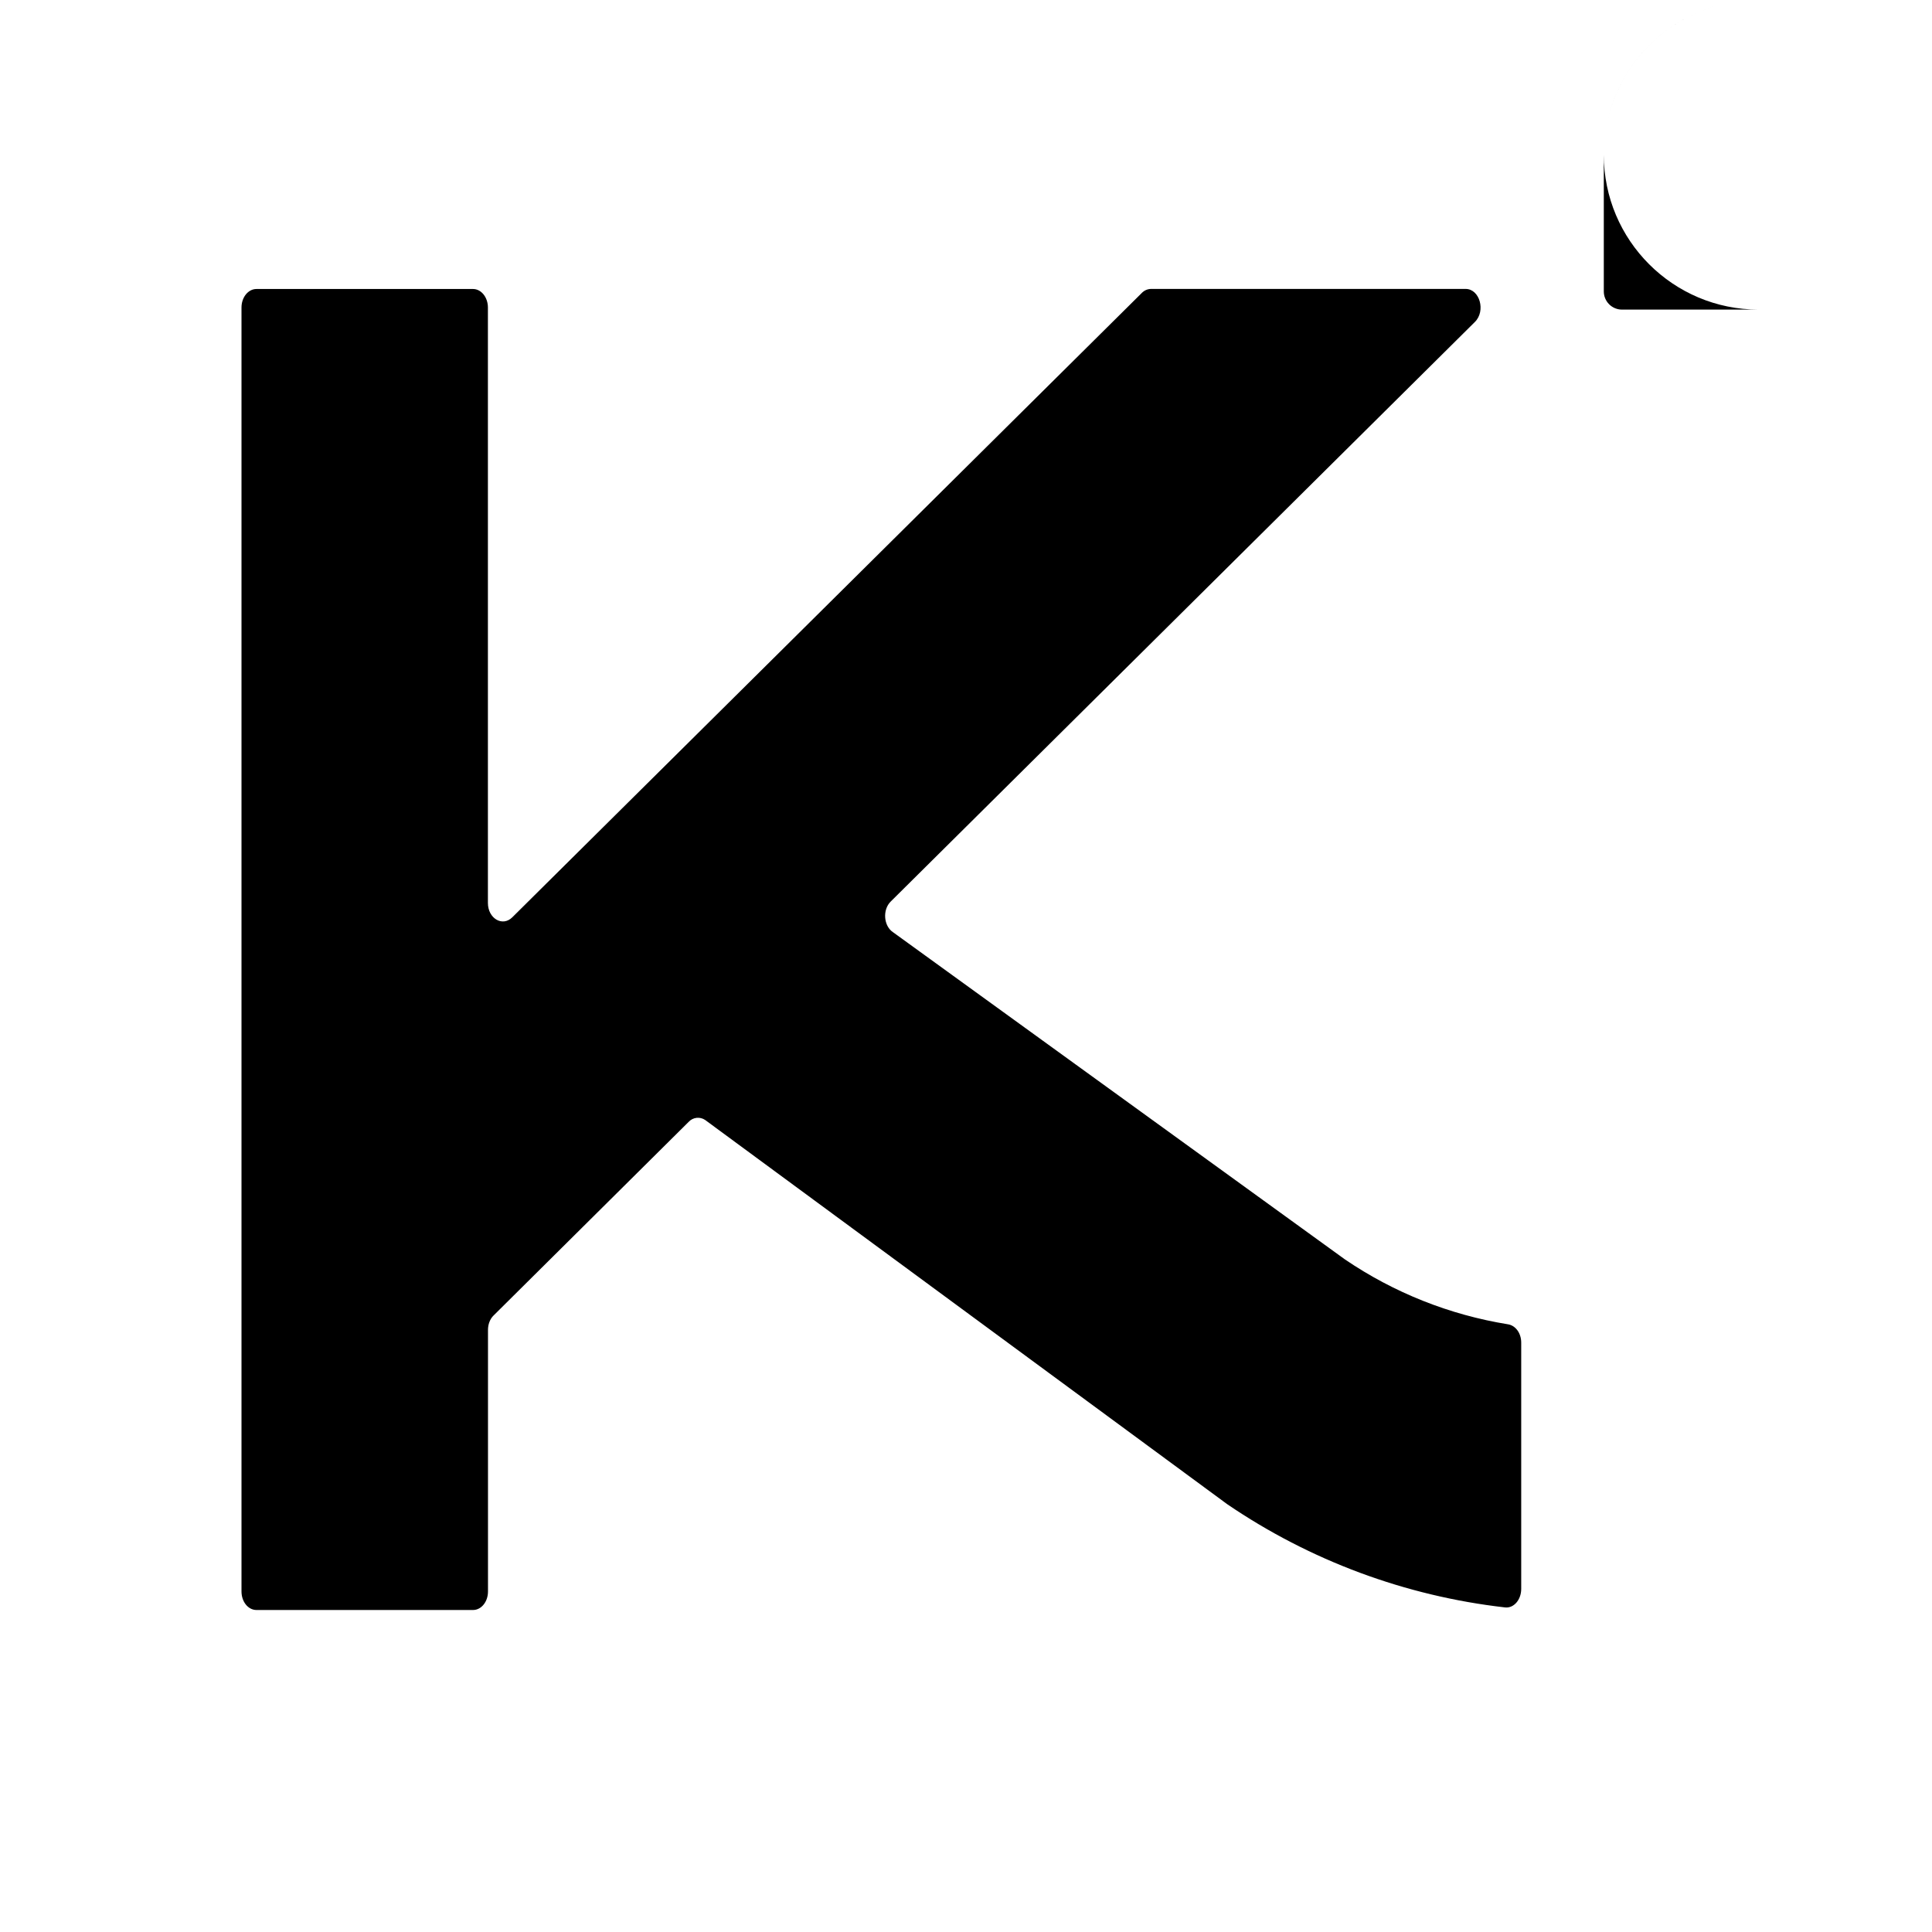
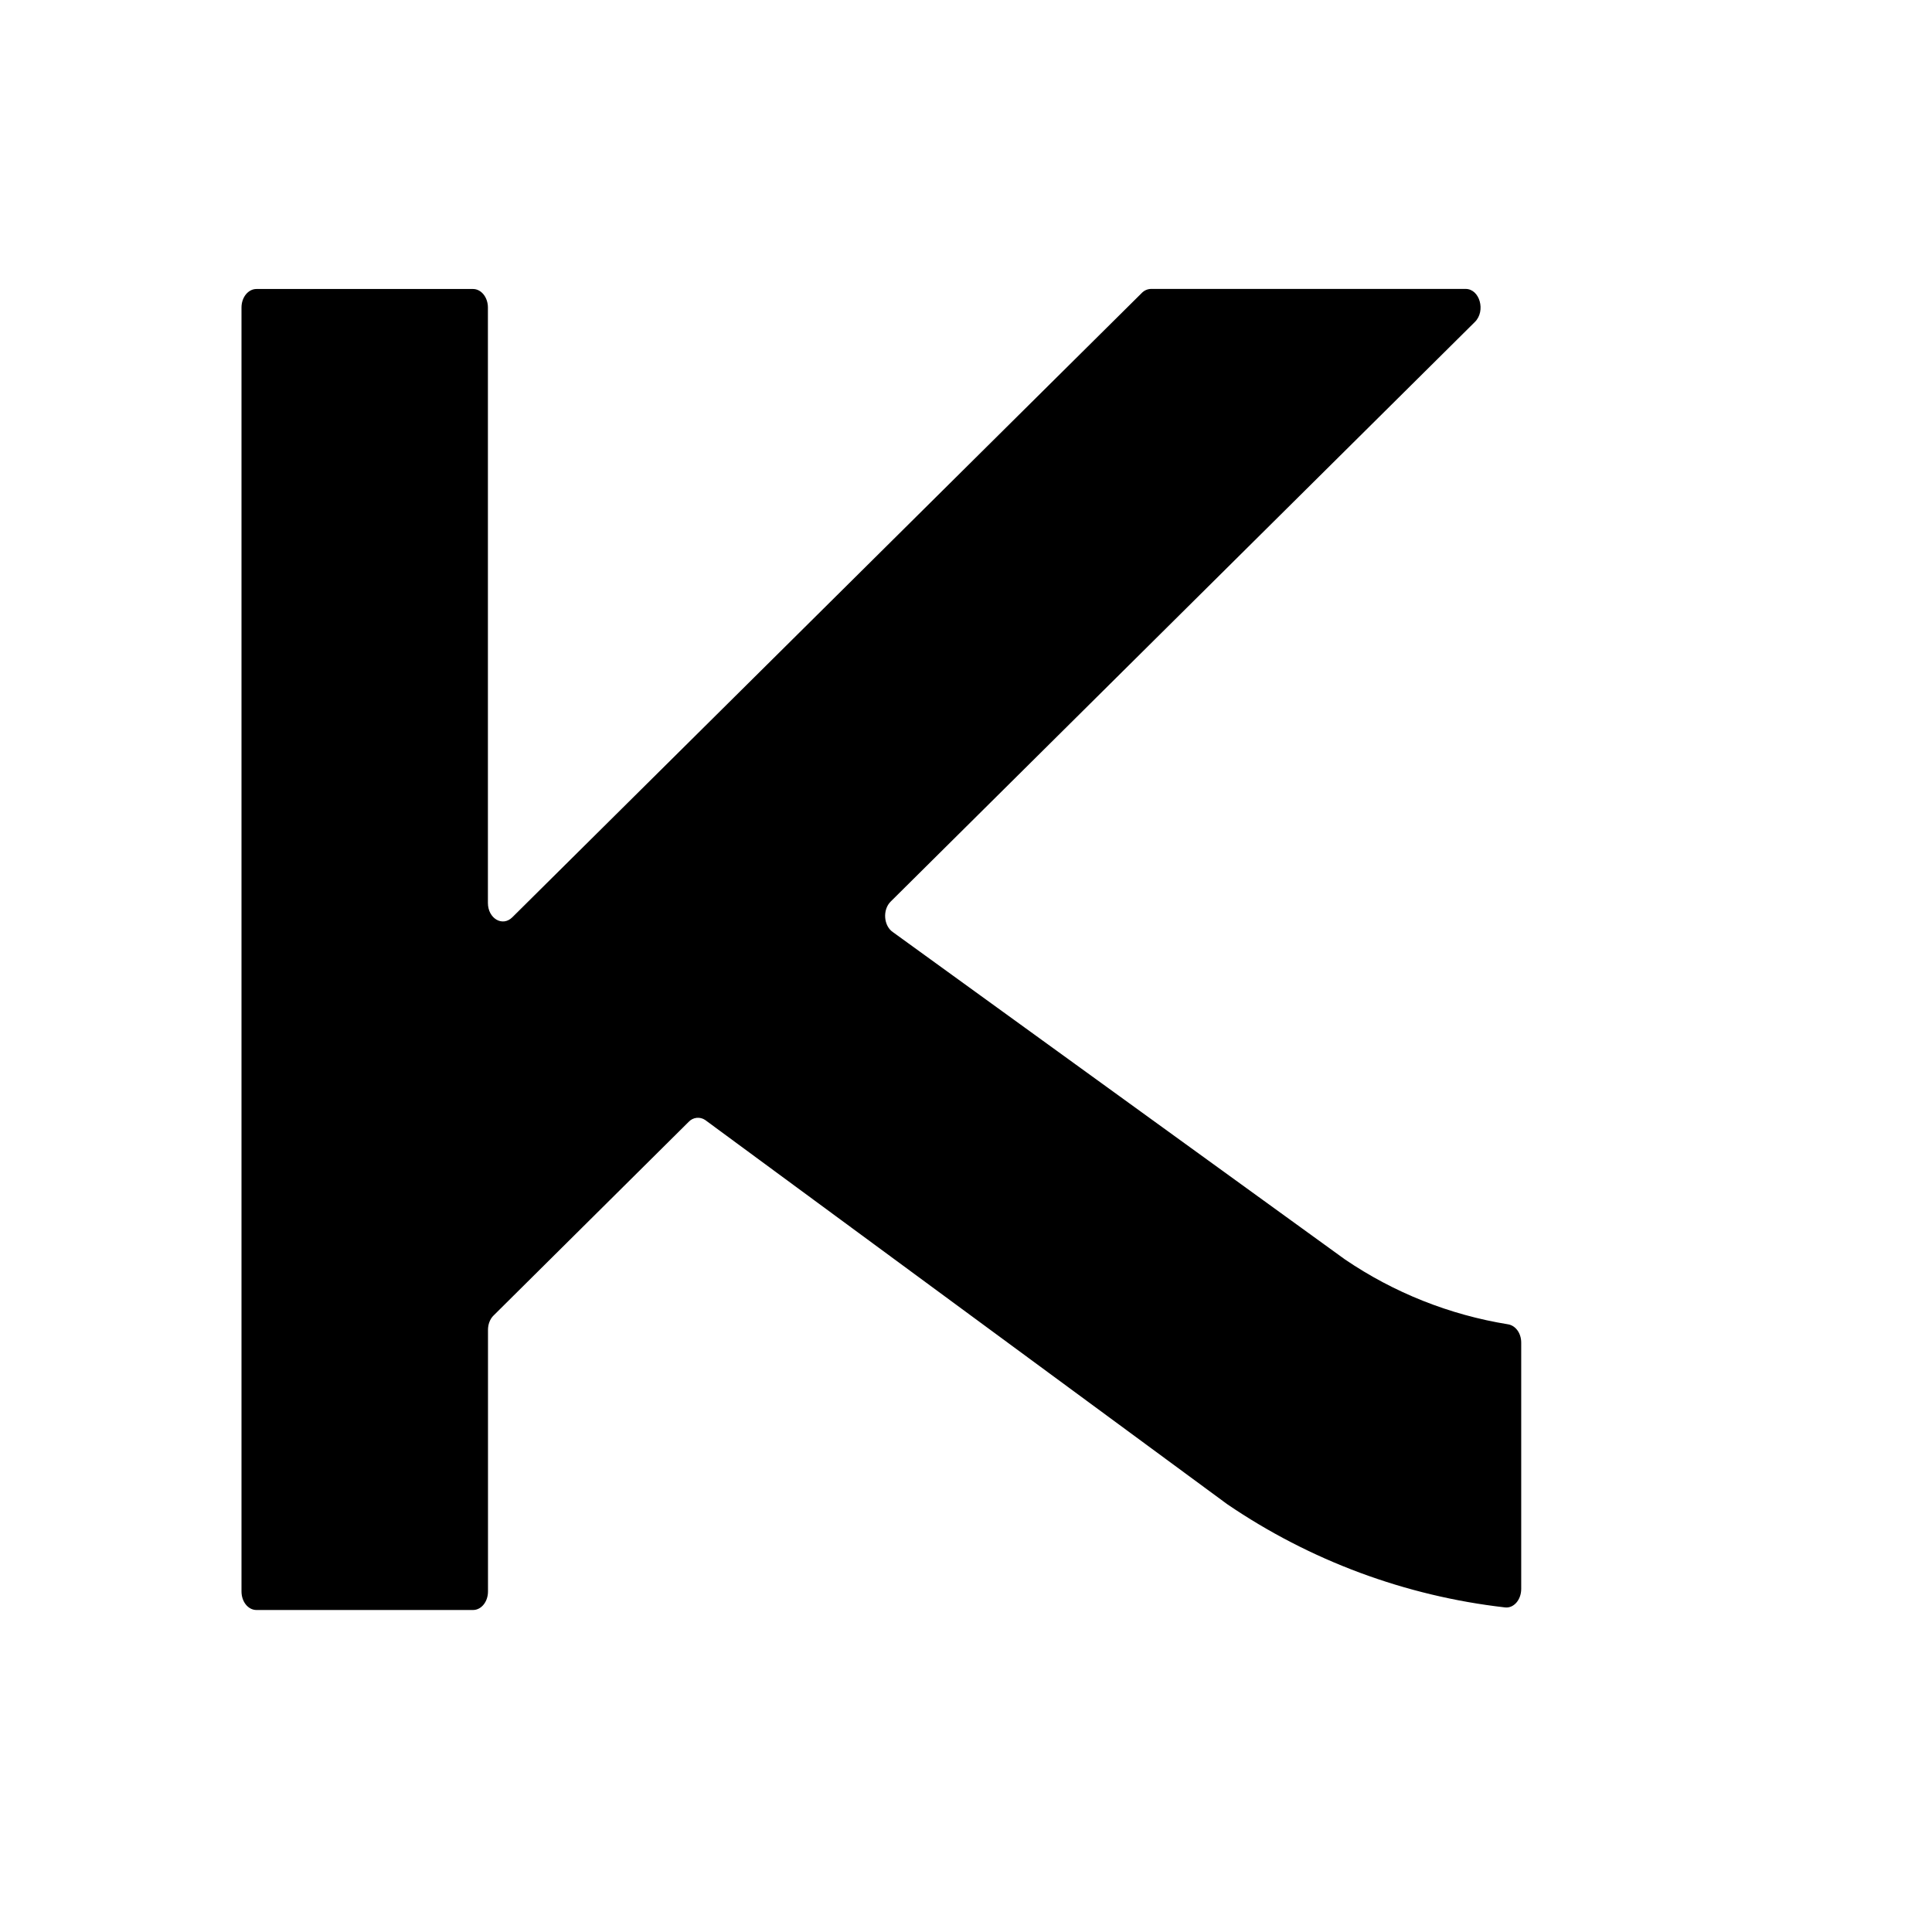
<svg xmlns="http://www.w3.org/2000/svg" viewBox="0 0 24 24" fill="currentColor">
-   <path d="M21.846 0a1.923 1.923 0 1 0 0 3.846H20.15a.226.226 0 0 1-.227-.226V1.923C19.923.861 20.784 0 21.846 0z" />
  <path d="M11.065 11.199l7.257-7.2c.137-.136.06-.41-.116-.41H14.3a.164.164 0 0 0-.117.051l-7.82 7.756c-.122.12-.302.013-.302-.179V3.82c0-.127-.083-.23-.185-.23H3.186c-.103 0-.186.103-.186.23V19.77c0 .128.083.23.186.23h2.69c.103 0 .186-.102.186-.23v-3.25c0-.069.025-.135.069-.178l2.424-2.406a.158.158 0 0 1 .205-.023l6.484 4.772a7.677 7.677 0 0 0 3.453 1.283c.108.012.2-.095.2-.23v-3.06c0-.117-.07-.212-.164-.227a5.028 5.028 0 0 1-2.027-.807l-5.613-4.064c-.117-.078-.132-.279-.028-.381z" />
</svg>
